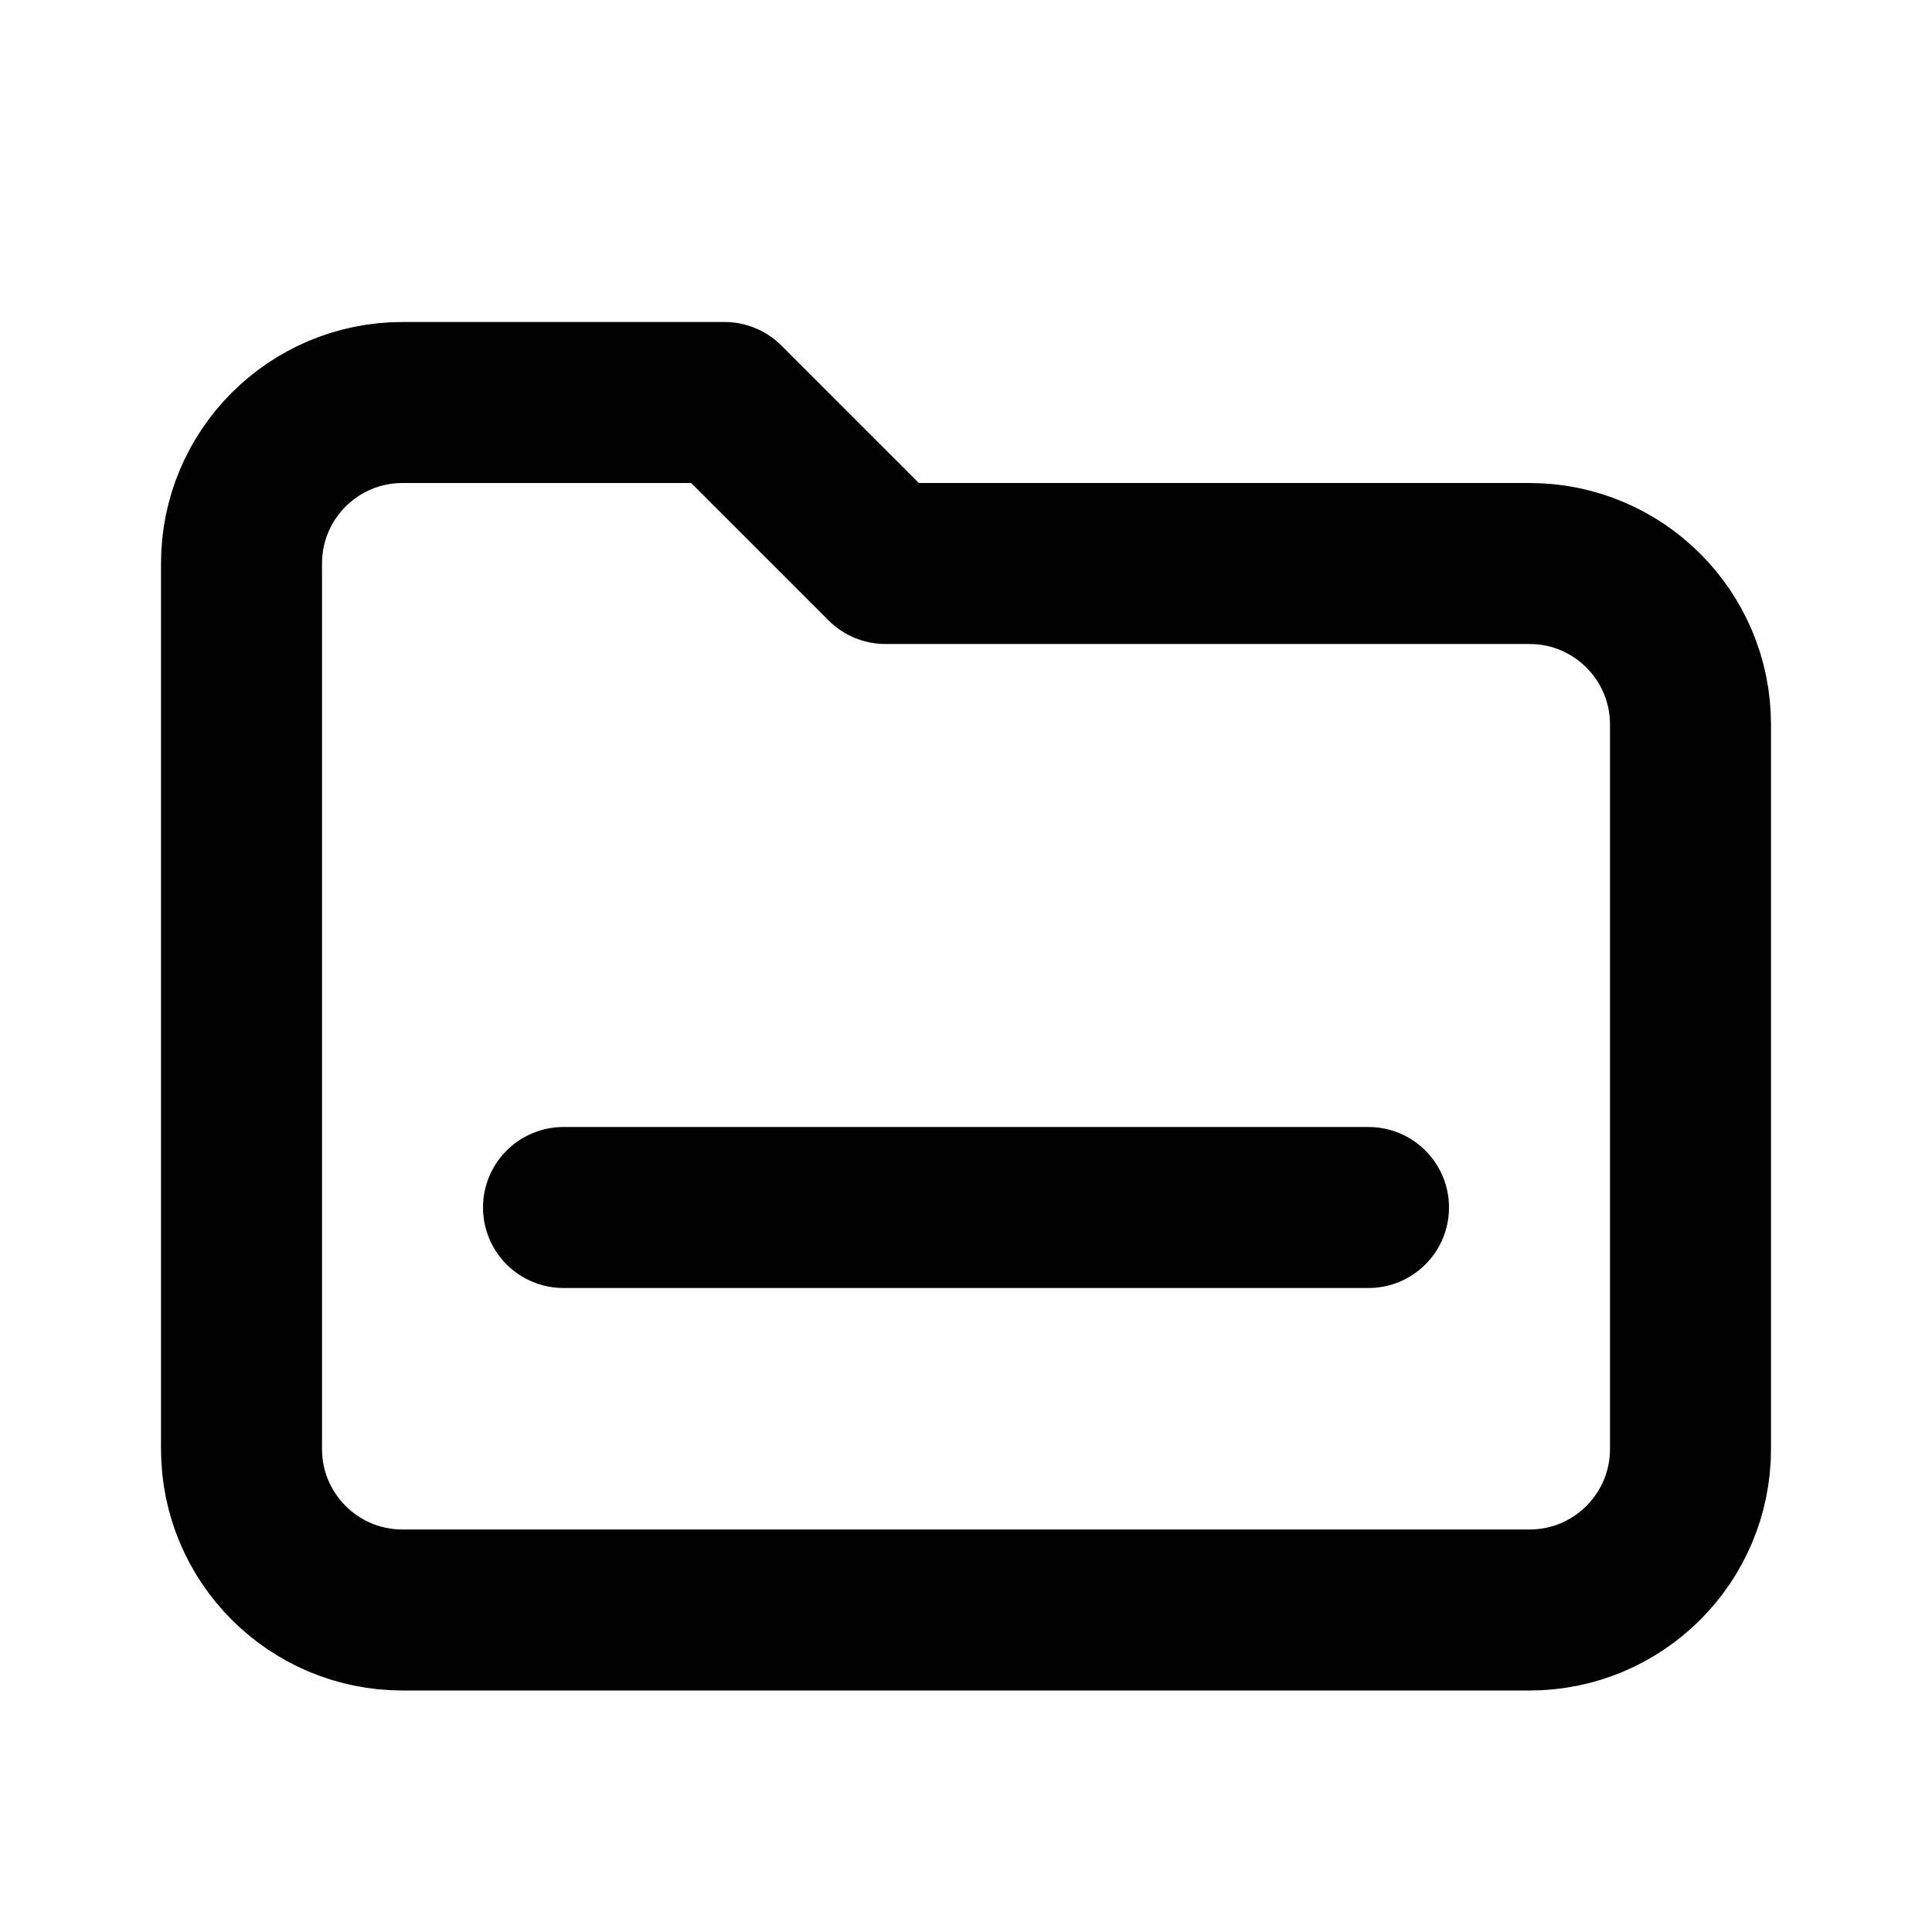
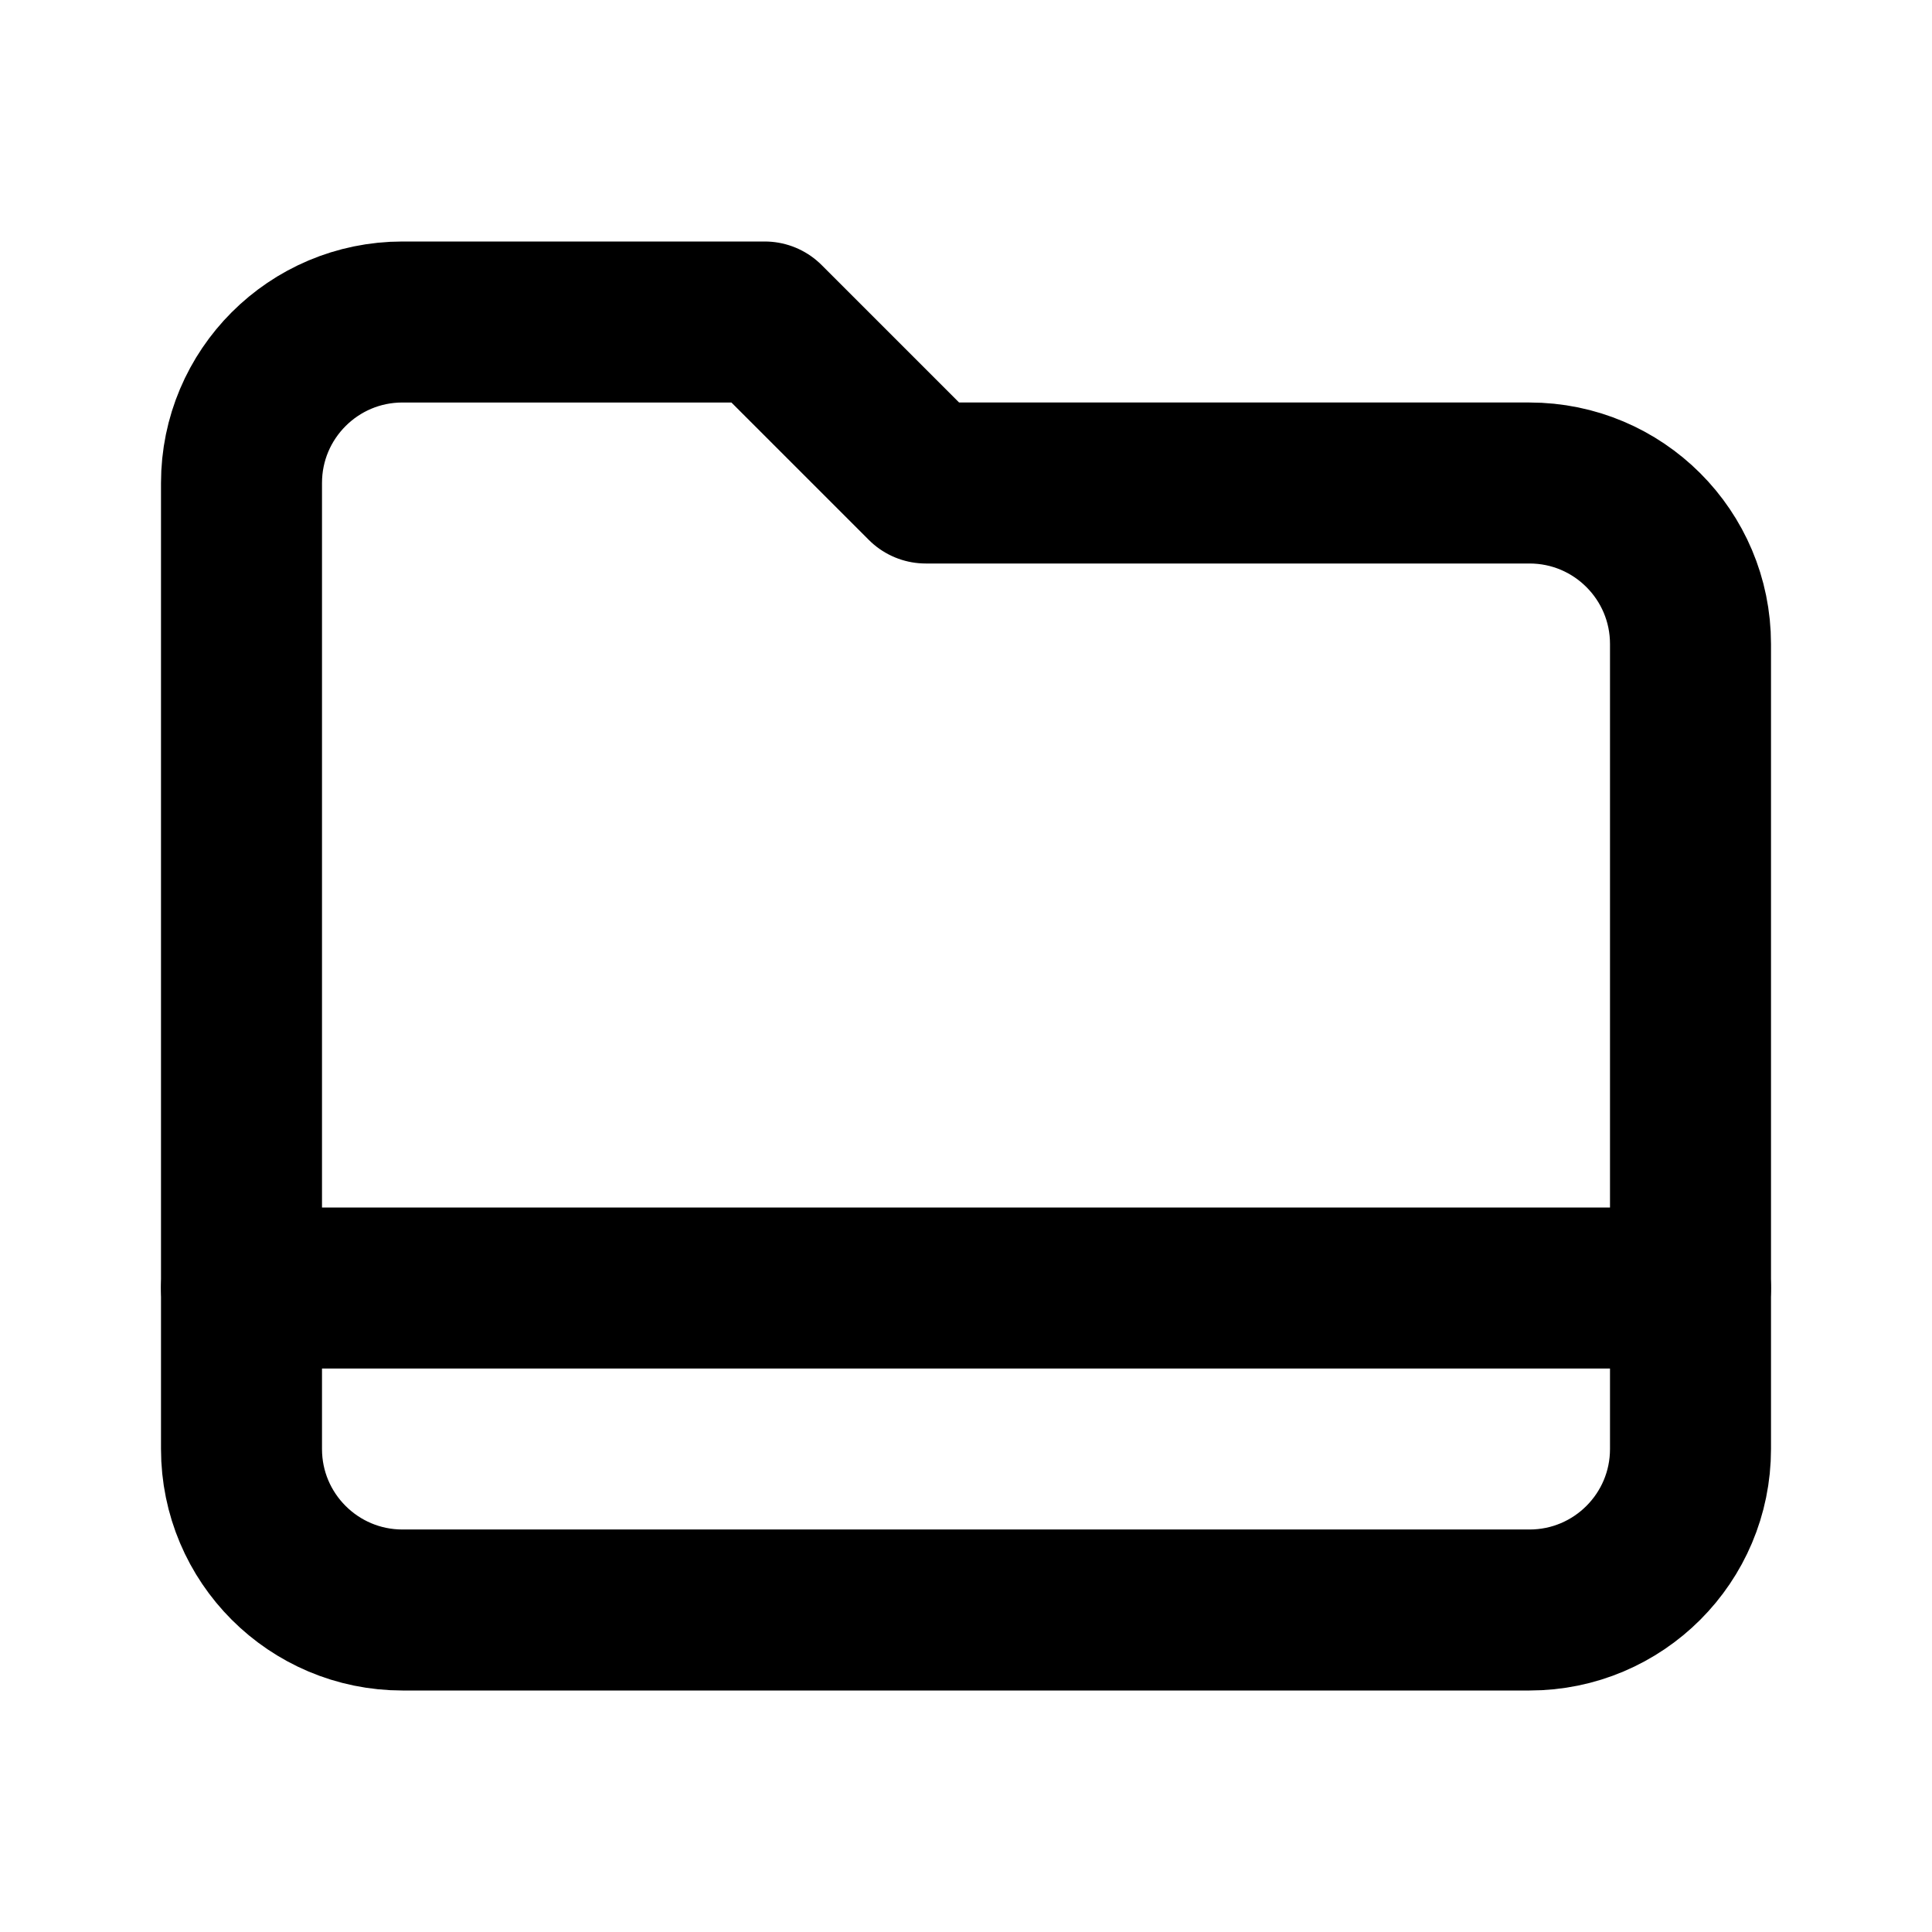
<svg xmlns="http://www.w3.org/2000/svg" width="24" height="24" viewBox="0 0 24 24" fill="none" stroke="currentColor" stroke-width="2" stroke-linecap="round" stroke-linejoin="round">
-   <path d="M3 7a2 2 0 0 1 2-2h4l2 2h8a2 2 0 0 1 2 2v9a2 2 0 0 1-2 2H5a2 2 0 0 1-2-2z" />
-   <path d="M7 15h10" />
+   <path d="M3 6a2 2 0 0 1 2-2h4.5l2 2H19a2 2 0 0 1 2 2v10a2 2 0 0 1-2 2H5a2 2 0 0 1-2-2z" />
+   <path d="M3 16h18" />
</svg>
